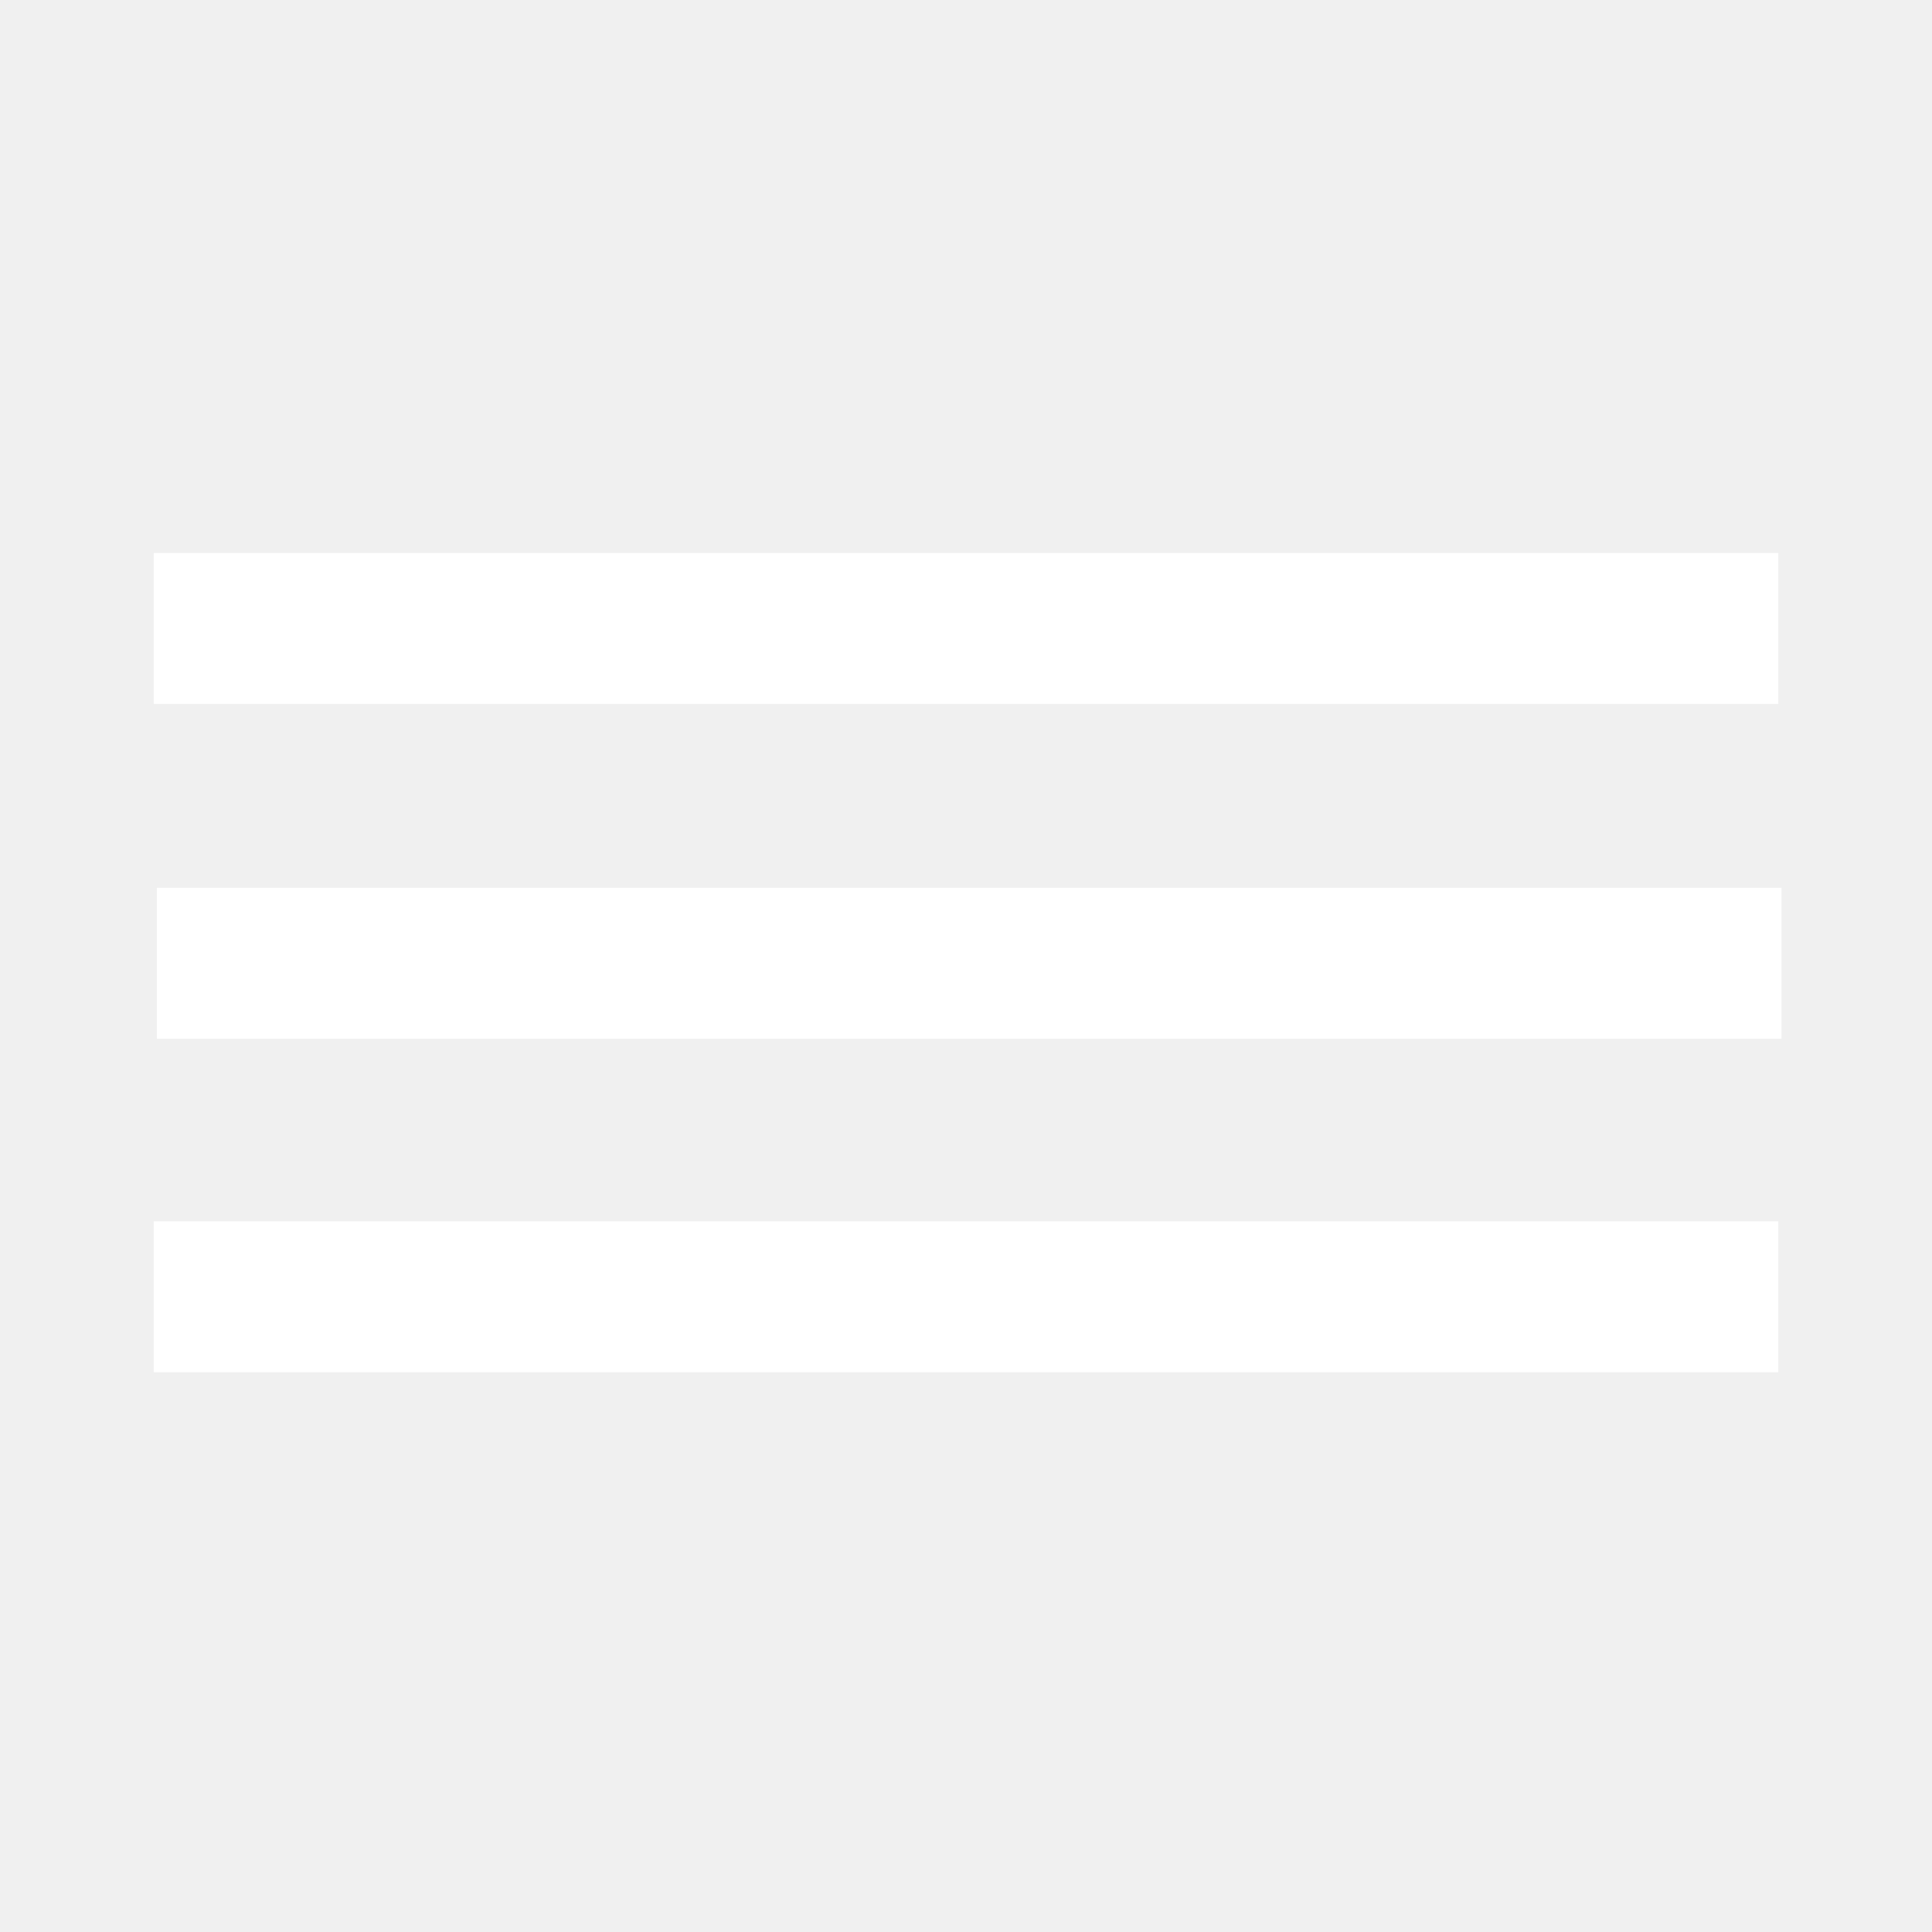
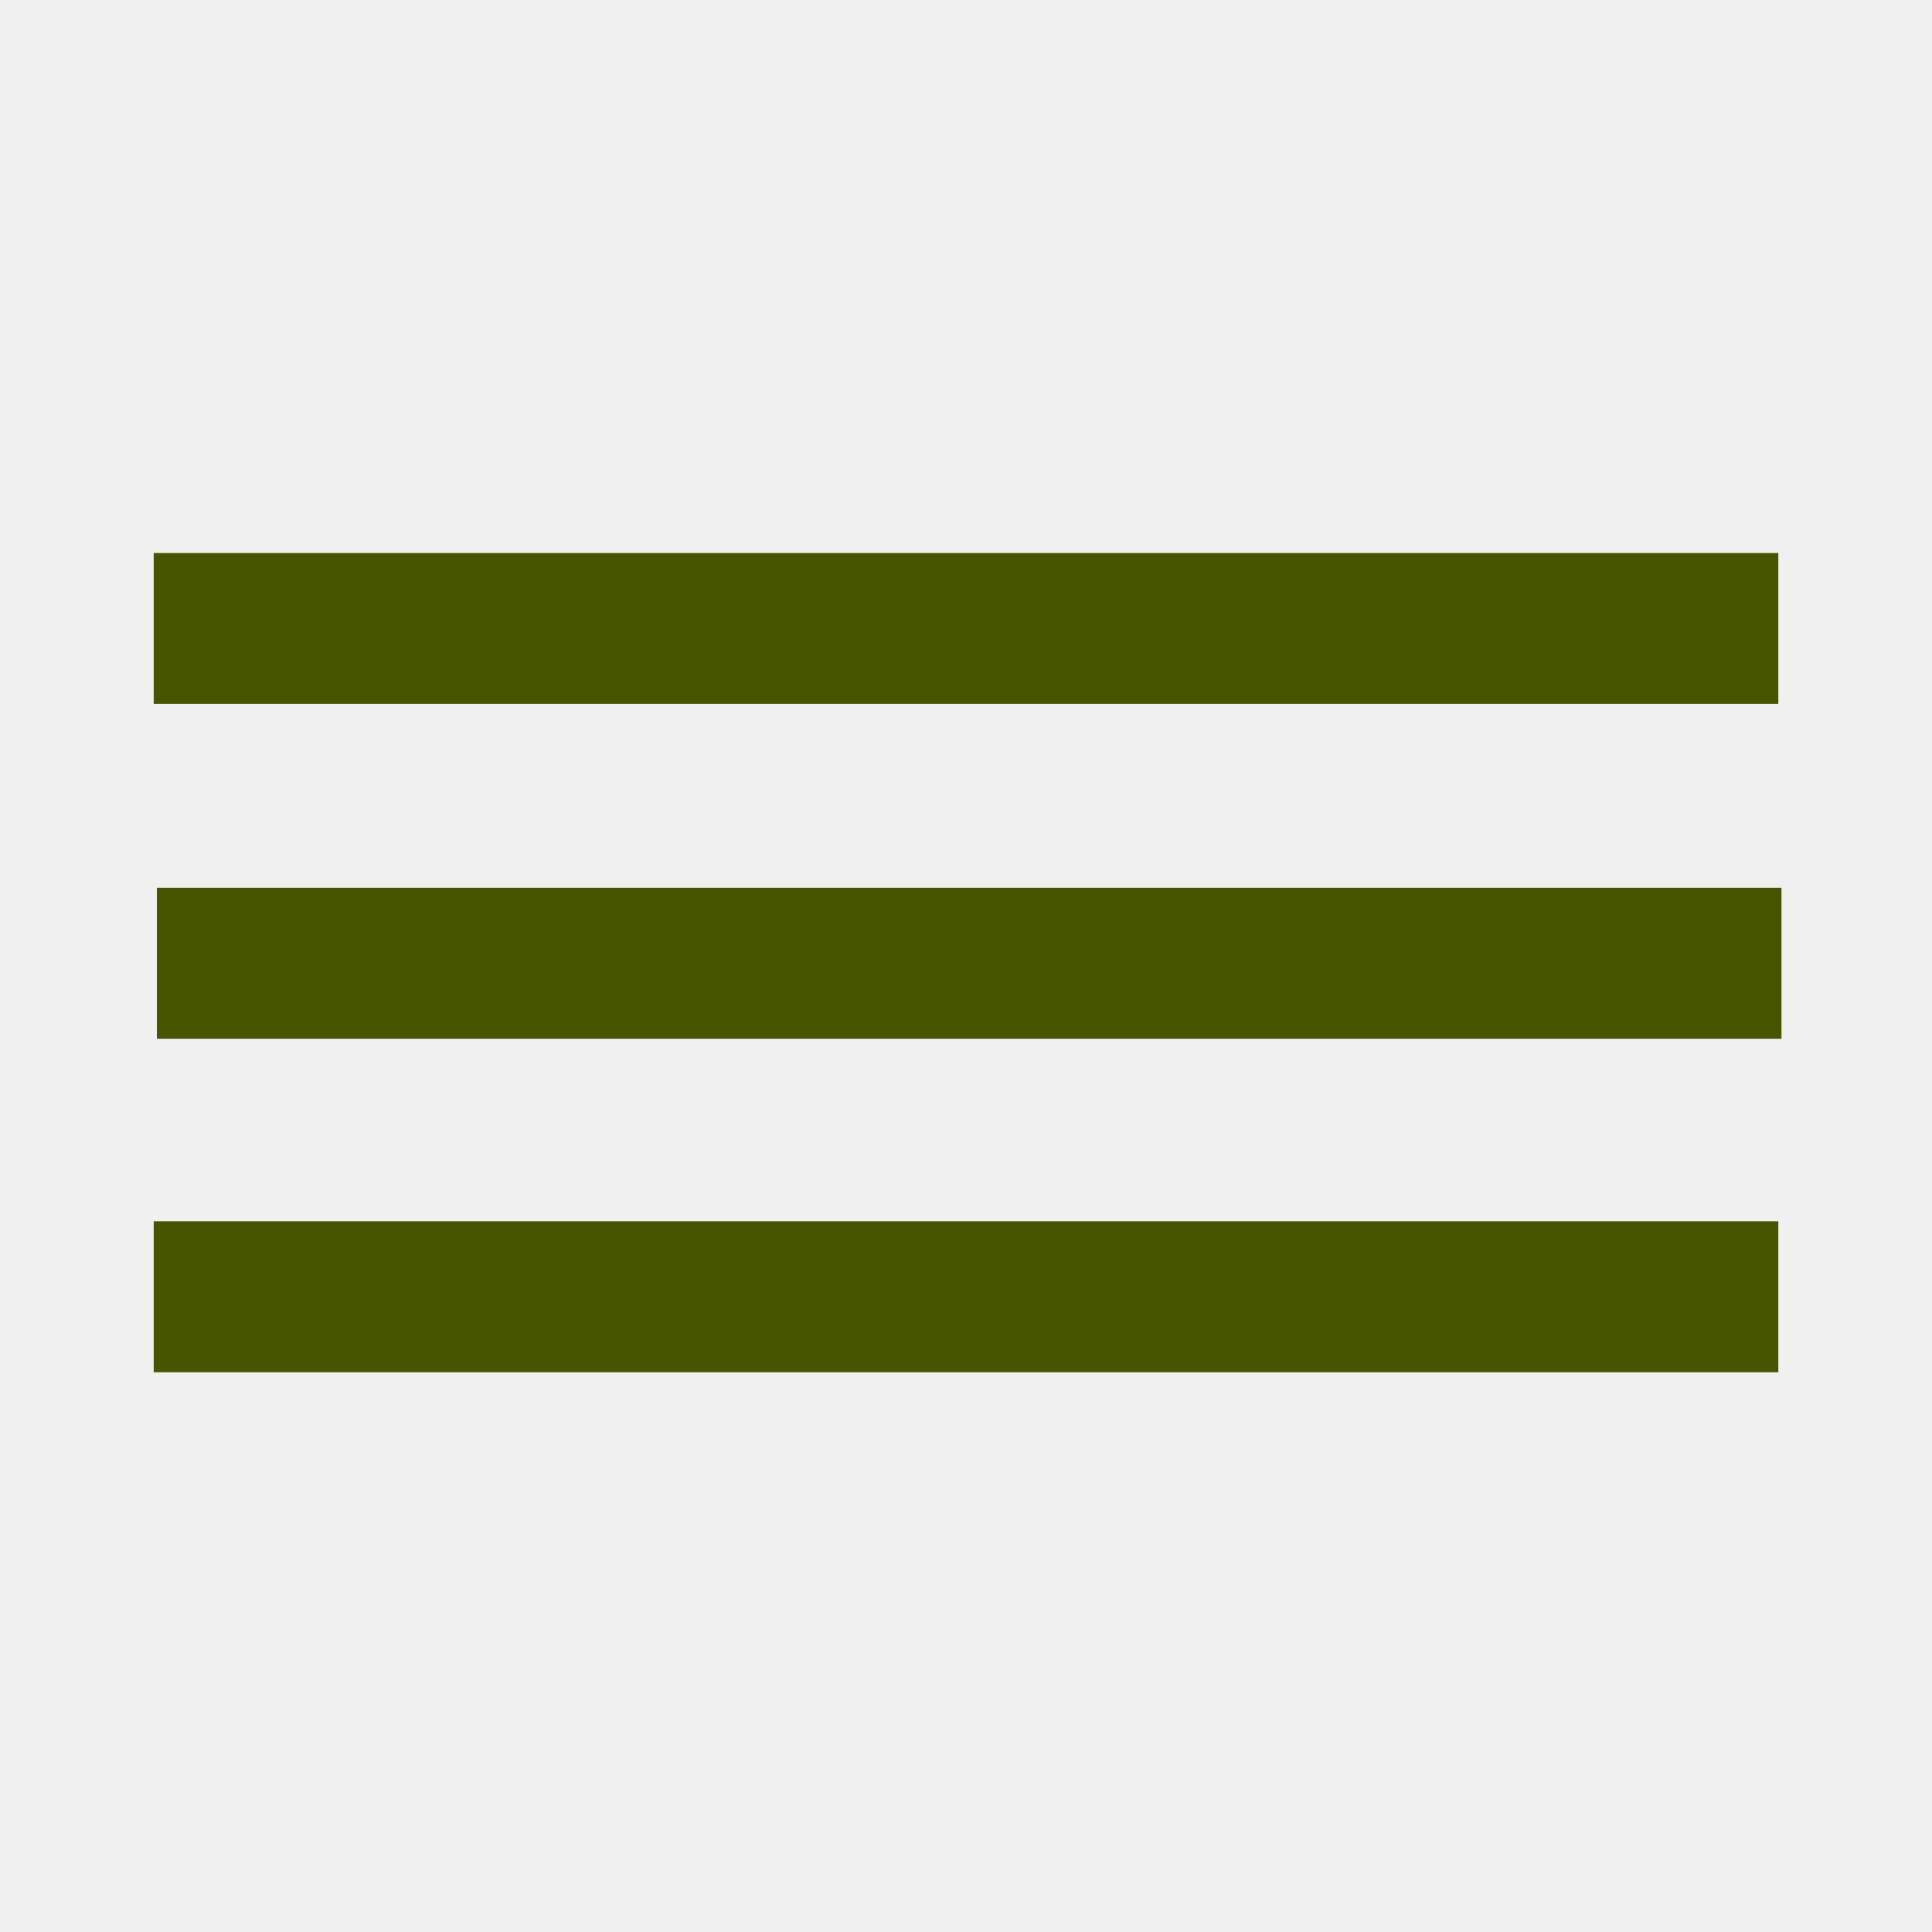
<svg xmlns="http://www.w3.org/2000/svg" width="64" height="64" viewBox="0 0 64 64">
  <g>
-     <path fill="none" stroke="#fff" stroke-width="5" stroke-linejoin="bevel" d="m 5.092,20.819 53.817,0" />
-     <path fill="none" stroke="#fff" stroke-width="5" stroke-linejoin="bevel" d="m 5.197,31.909 53.817,0" />
-     <path fill="none" stroke="#fff" stroke-width="5" stroke-linejoin="bevel" d="m 5.092,42.957 53.817,0" />
+     <path fill="none" stroke="#475500" stroke-width="5" stroke-linejoin="bevel" d="m 5.092,20.819 53.817,0" />
+     <path fill="none" stroke="#475500" stroke-width="5" stroke-linejoin="bevel" d="m 5.197,31.909 53.817,0" />
+     <path fill="none" stroke="#475500" stroke-width="5" stroke-linejoin="bevel" d="m 5.092,42.957 53.817,0" />
  </g>
</svg>
